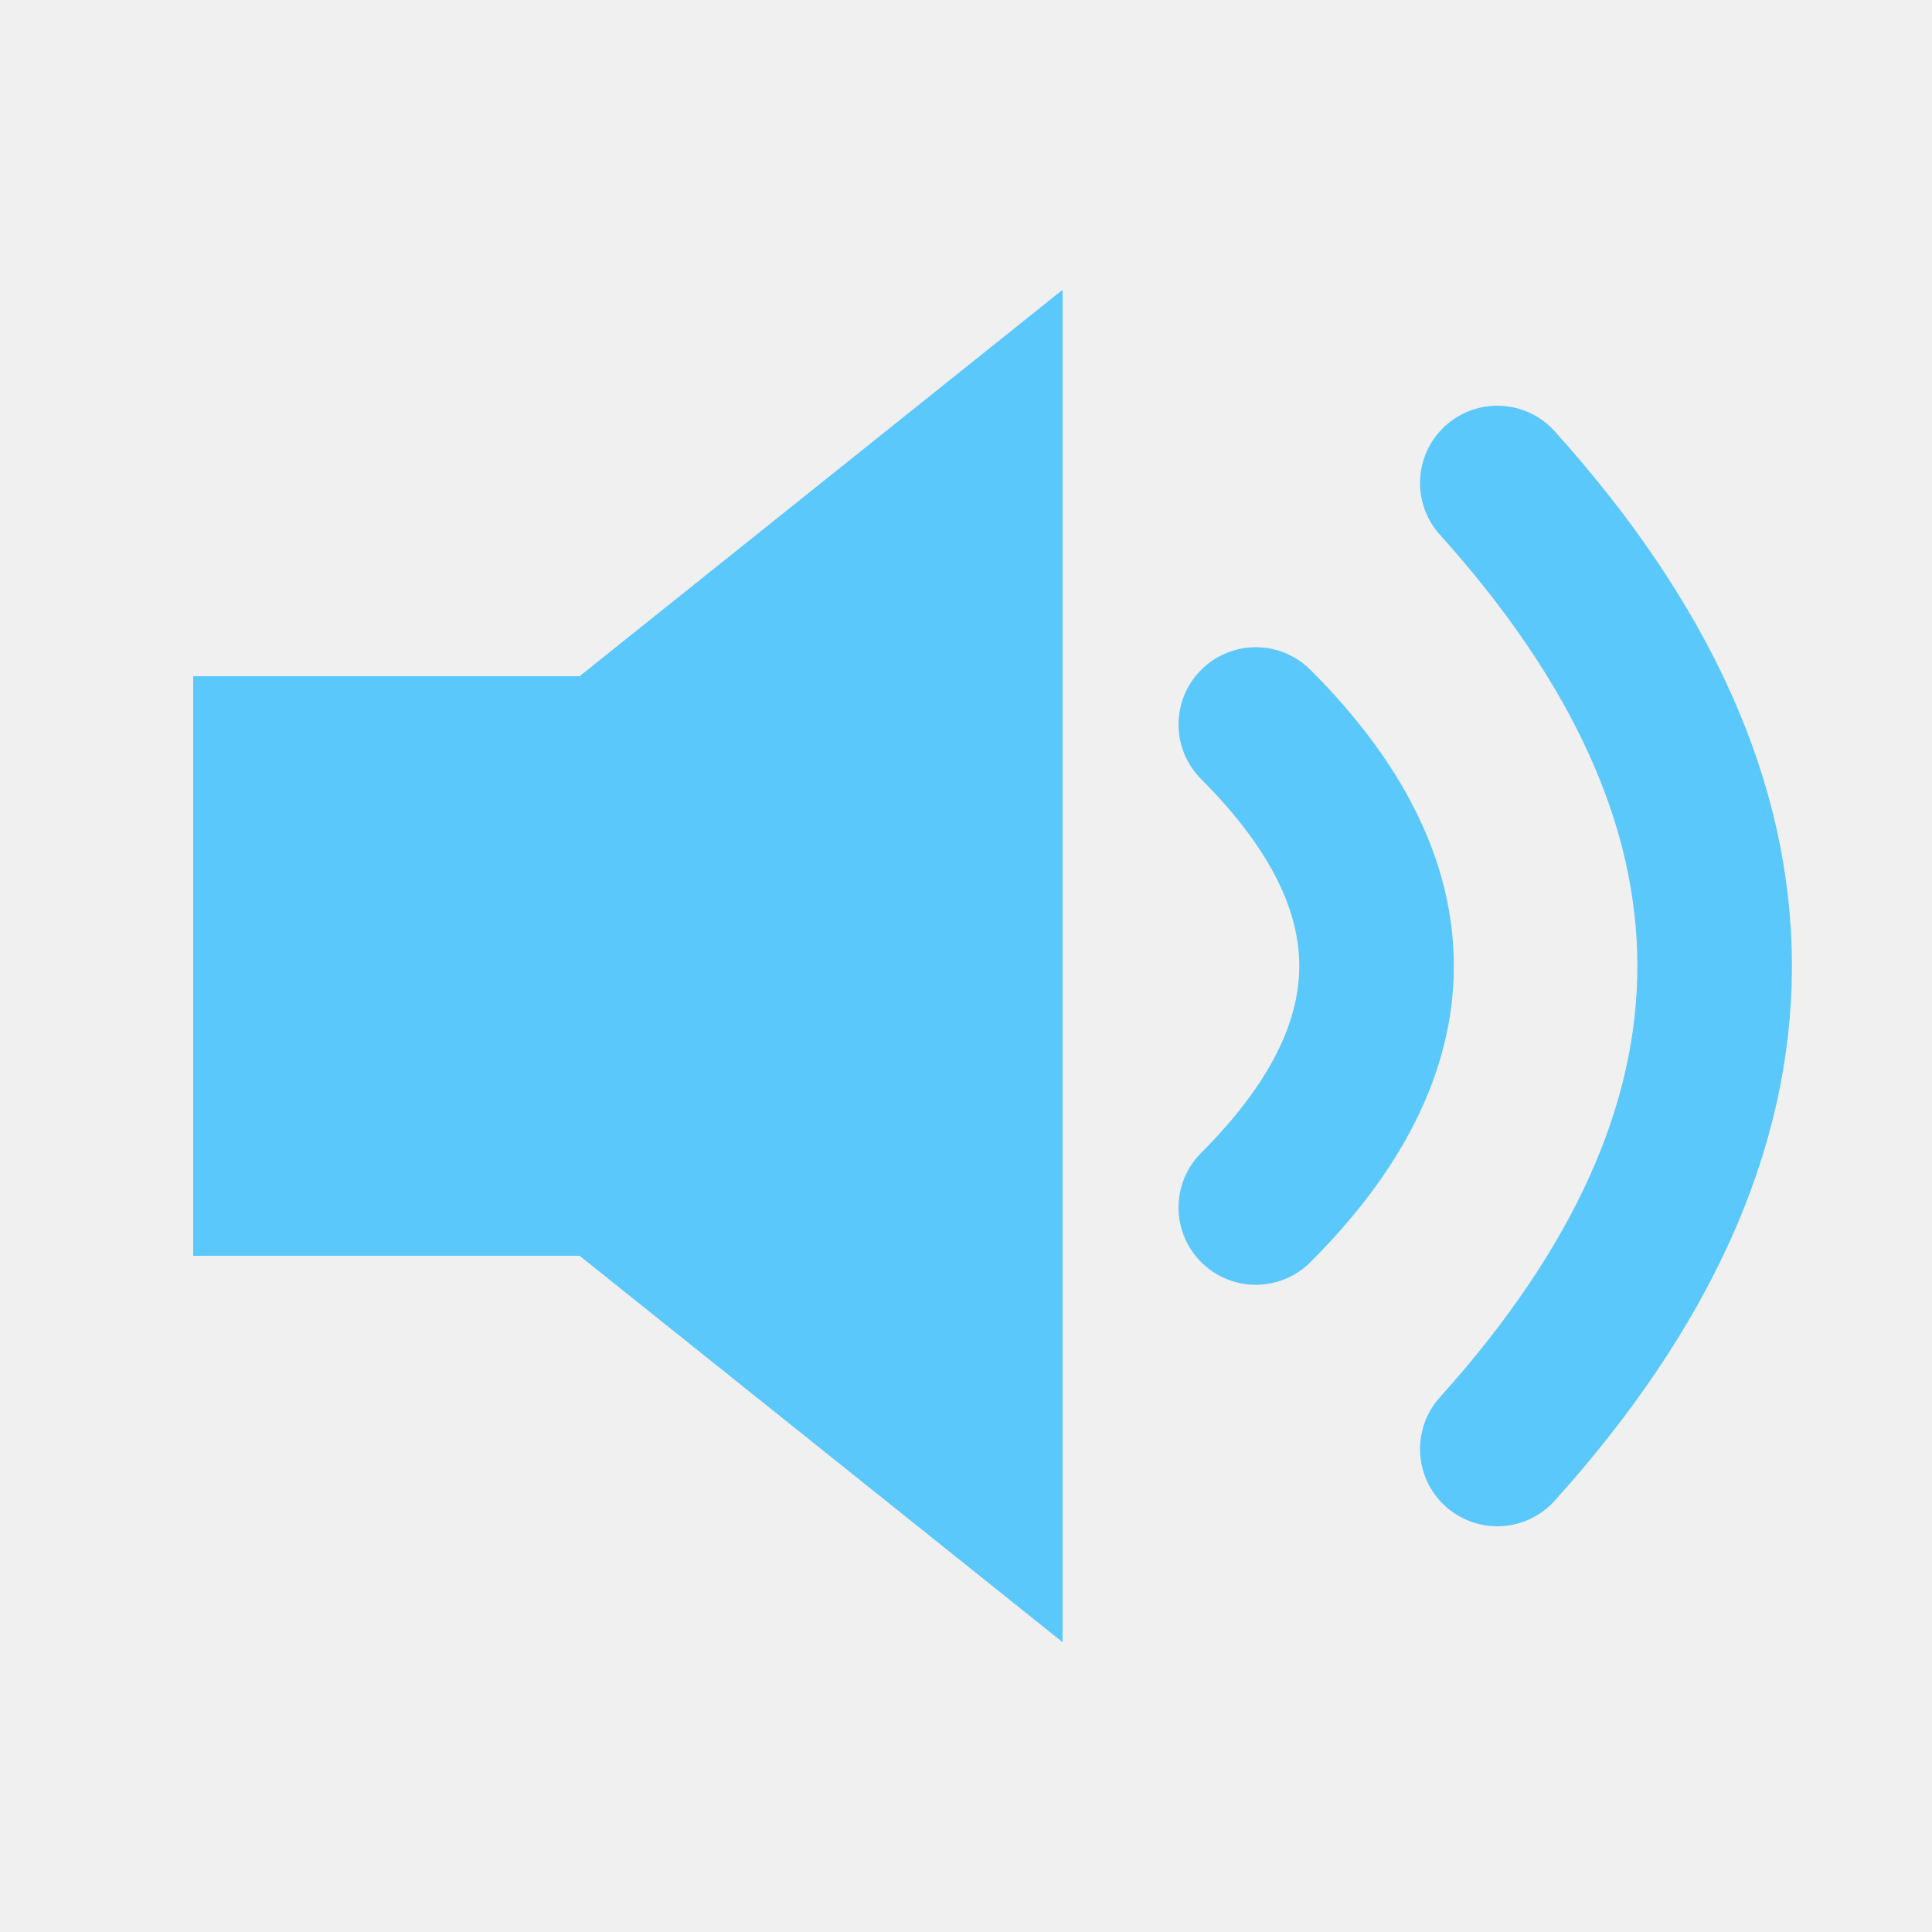
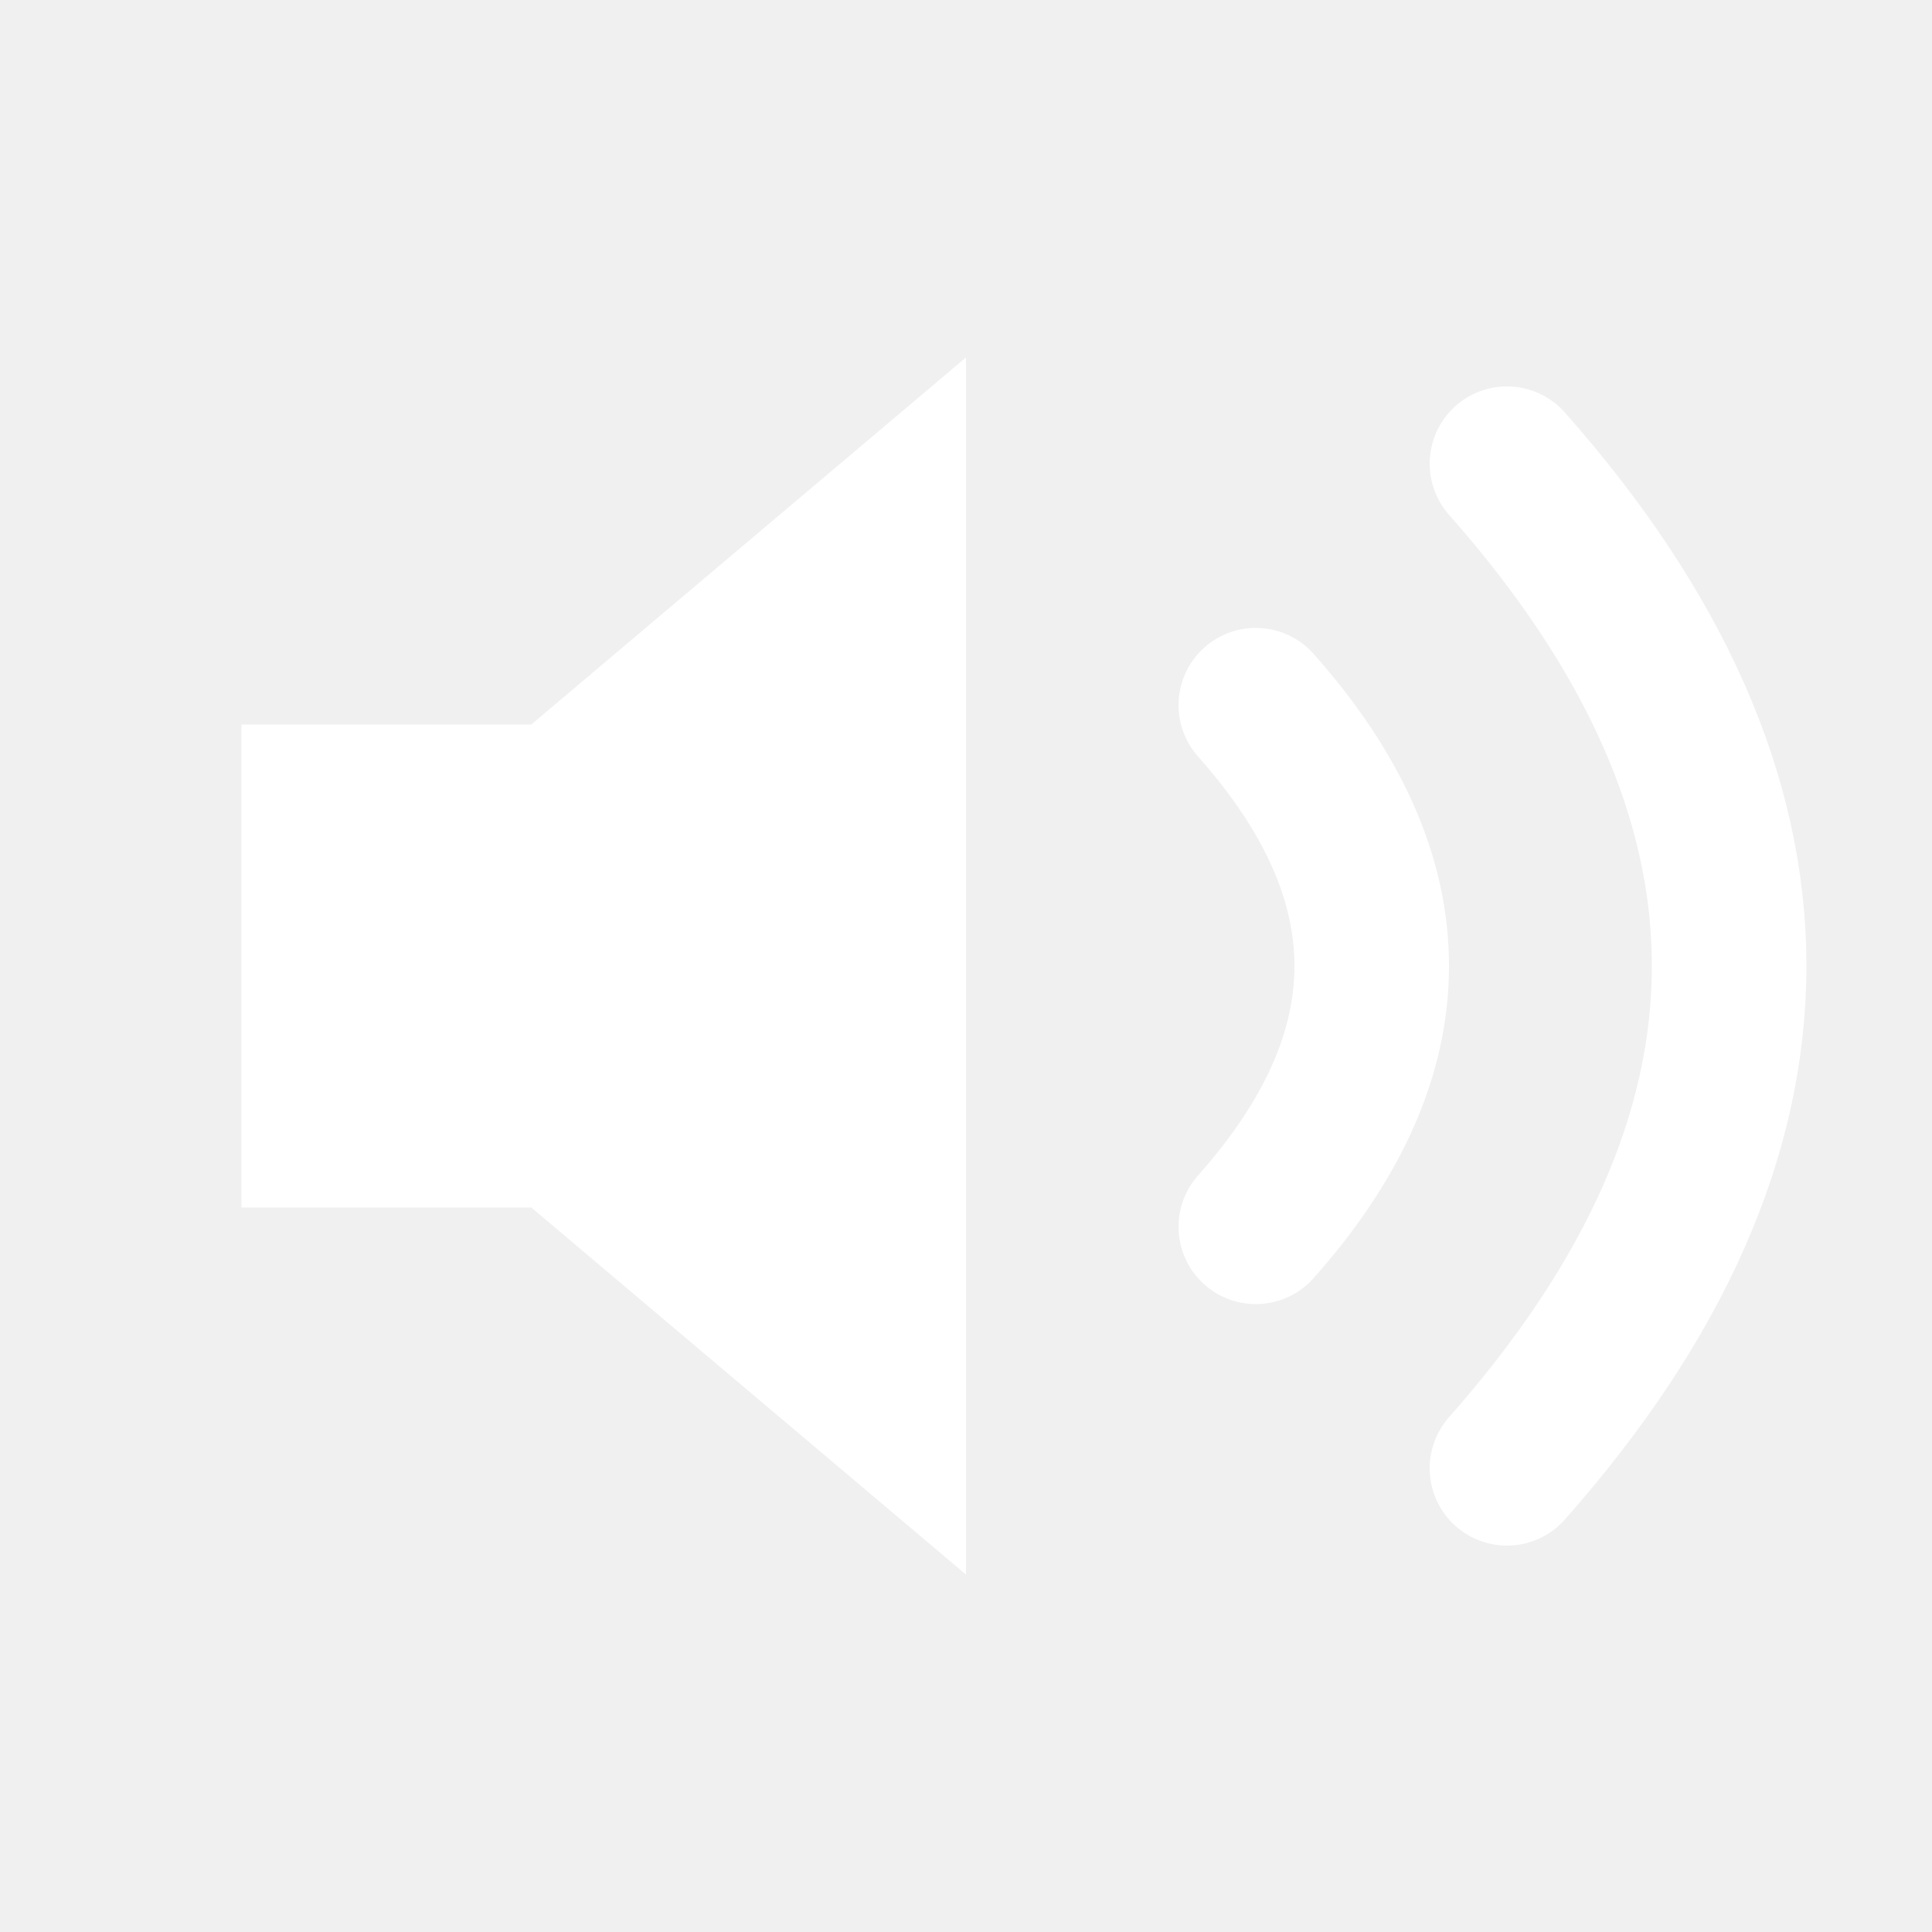
<svg xmlns="http://www.w3.org/2000/svg" width="20" height="20" viewBox="0 0 20 20">
-   <path d="M2 7 h4 l5 -4 v14 l-5 -4 h-4 z" fill="#5AC8FA" />
-   <path d="M13 7.5 q2.5 2.5 0 5 M15.5 5 q4.5 5 0 10" fill="none" stroke="#5AC8FA" stroke-width="1.6" stroke-linecap="round" />
+   <path d="M2.5 7.5 h3 l4.5 -3.8 v12.6 l-4.5 -3.8 h-3 z" fill="#FFFFFF" />
+   <path d="M13 7.3 q2.4 2.7 0 5.4 M15.6 4.8 q4.6 5.2 0 10.4" stroke="#FFFFFF" stroke-width="1.6" stroke-linecap="round" stroke-linejoin="round" fill="none" />
</svg>
